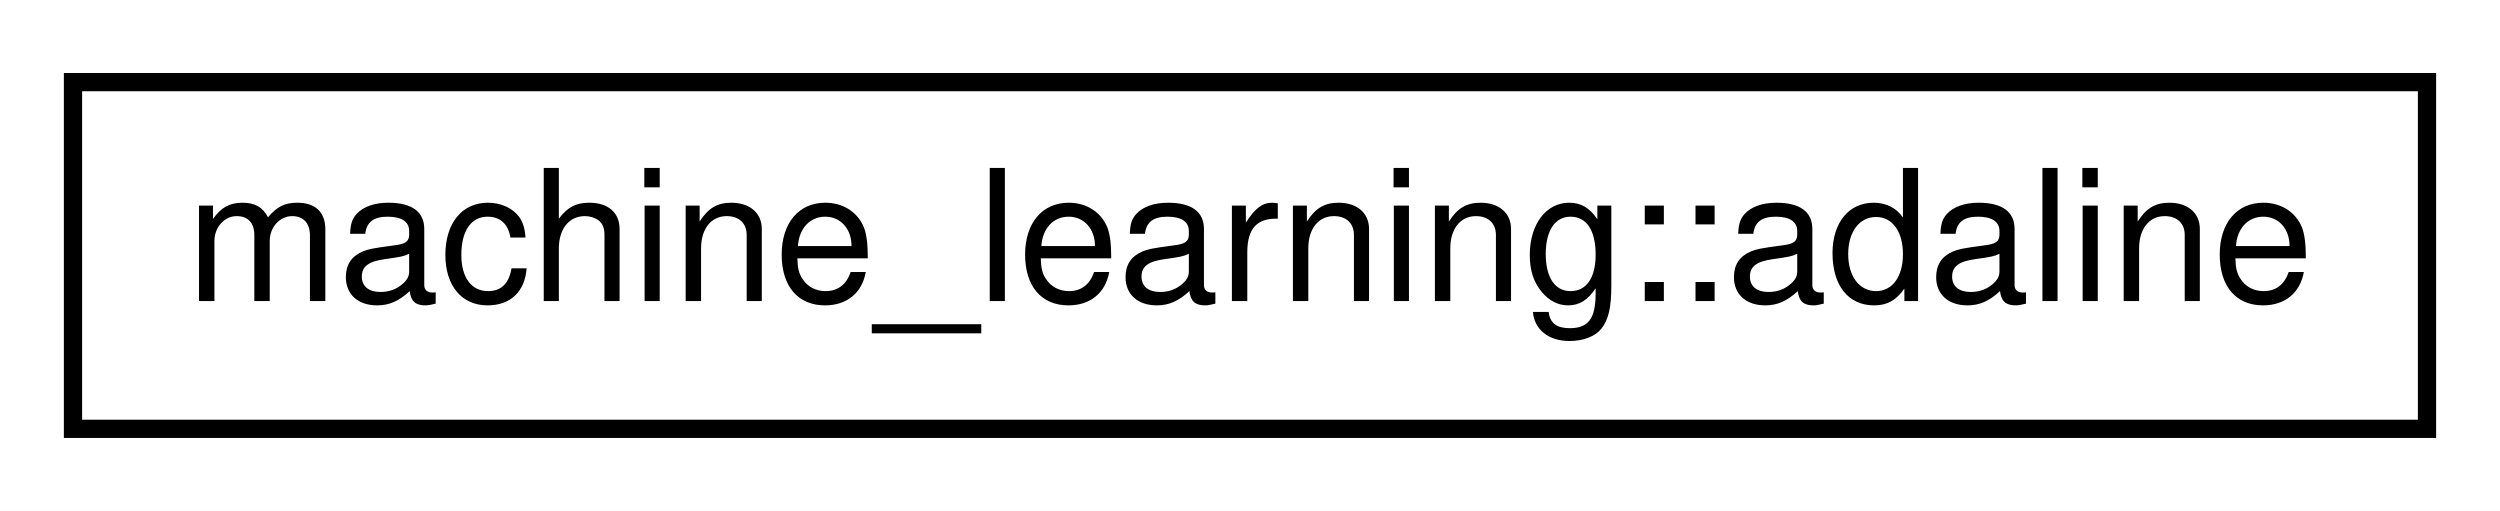
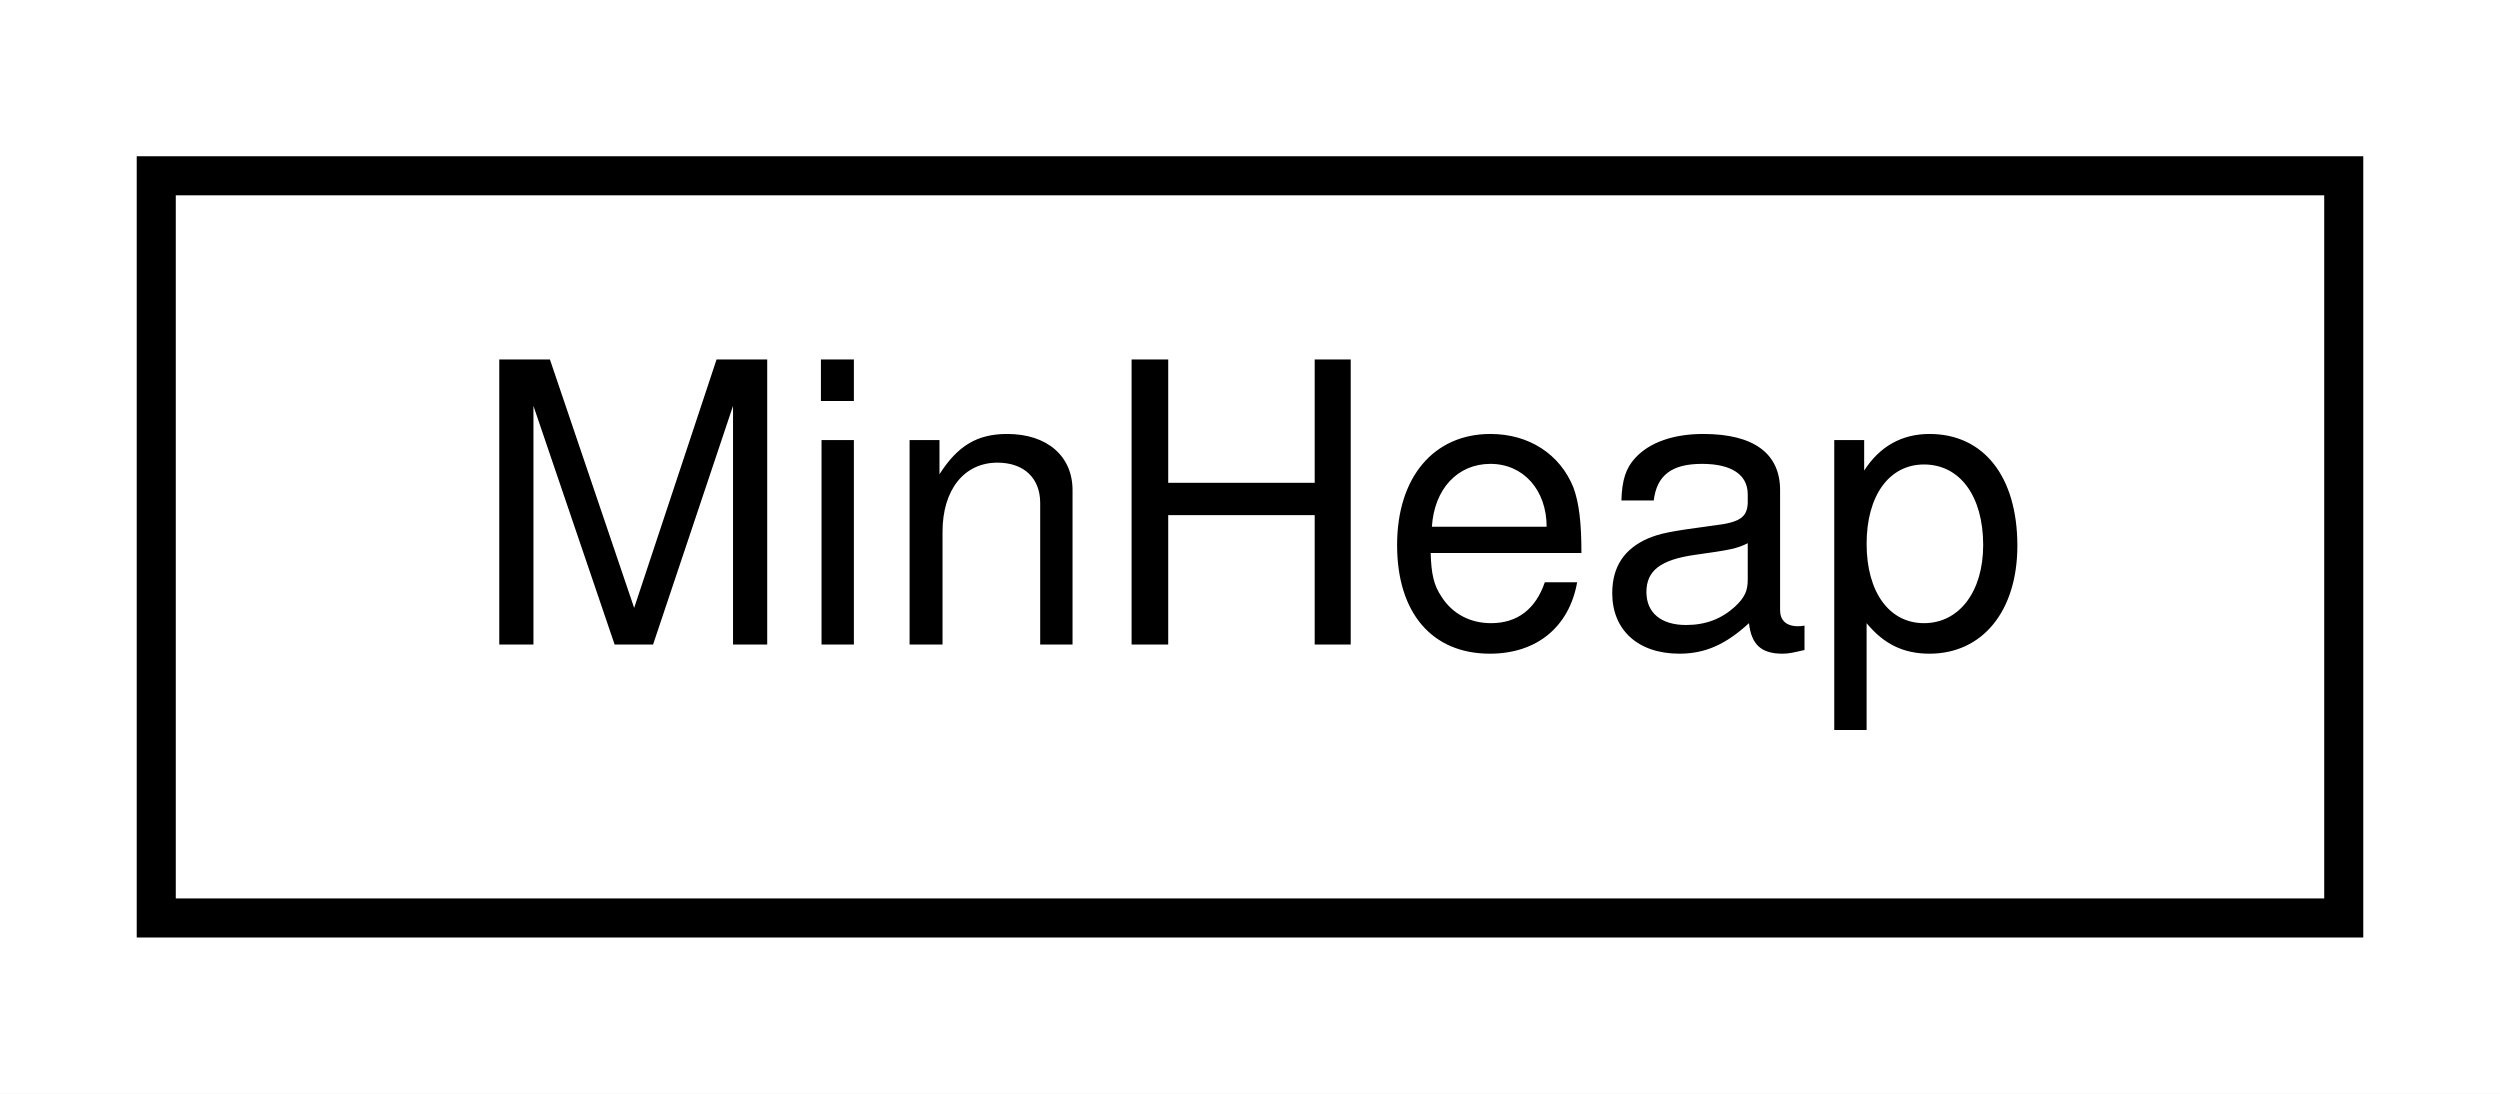
- <svg xmlns="http://www.w3.org/2000/svg" xmlns:xlink="http://www.w3.org/1999/xlink" width="137pt" height="28pt" viewBox="0.00 0.00 137.00 28.00">
+ <svg xmlns="http://www.w3.org/2000/svg" xmlns:xlink="http://www.w3.org/1999/xlink" width="64pt" height="28pt" viewBox="0.00 0.00 64.00 28.00">
  <g id="graph0" class="graph" transform="scale(1 1) rotate(0) translate(4 24)">
-     <polygon fill="white" stroke="transparent" points="-4,4 -4,-24 133,-24 133,4 -4,4" />
+     <polygon fill="white" stroke="transparent" points="-4,4 -4,-24 60,-24 60,4 -4,4" />
    <g id="node1" class="node">
      <g id="a_node1">
-         <a xlink:href="d6/d30/classmachine__learning_1_1adaline.html" target="_top" xlink:title=" ">
-           <polygon fill="white" stroke="black" points="0,-0.5 0,-19.5 129,-19.5 129,-0.5 0,-0.5" />
-           <text text-anchor="middle" x="64.5" y="-7.5" font-family="Helvetica,sans-Serif" font-size="10.00">machine_learning::adaline</text>
+         <a xlink:href="d2/d05/class_min_heap.html" target="_top" xlink:title=" ">
+           <polygon fill="white" stroke="black" points="0,-0.5 0,-19.5 56,-19.5 56,-0.5 0,-0.5" />
+           <text text-anchor="middle" x="28" y="-7.5" font-family="Helvetica,sans-Serif" font-size="10.00">MinHeap</text>
        </a>
      </g>
    </g>
  </g>
</svg>
